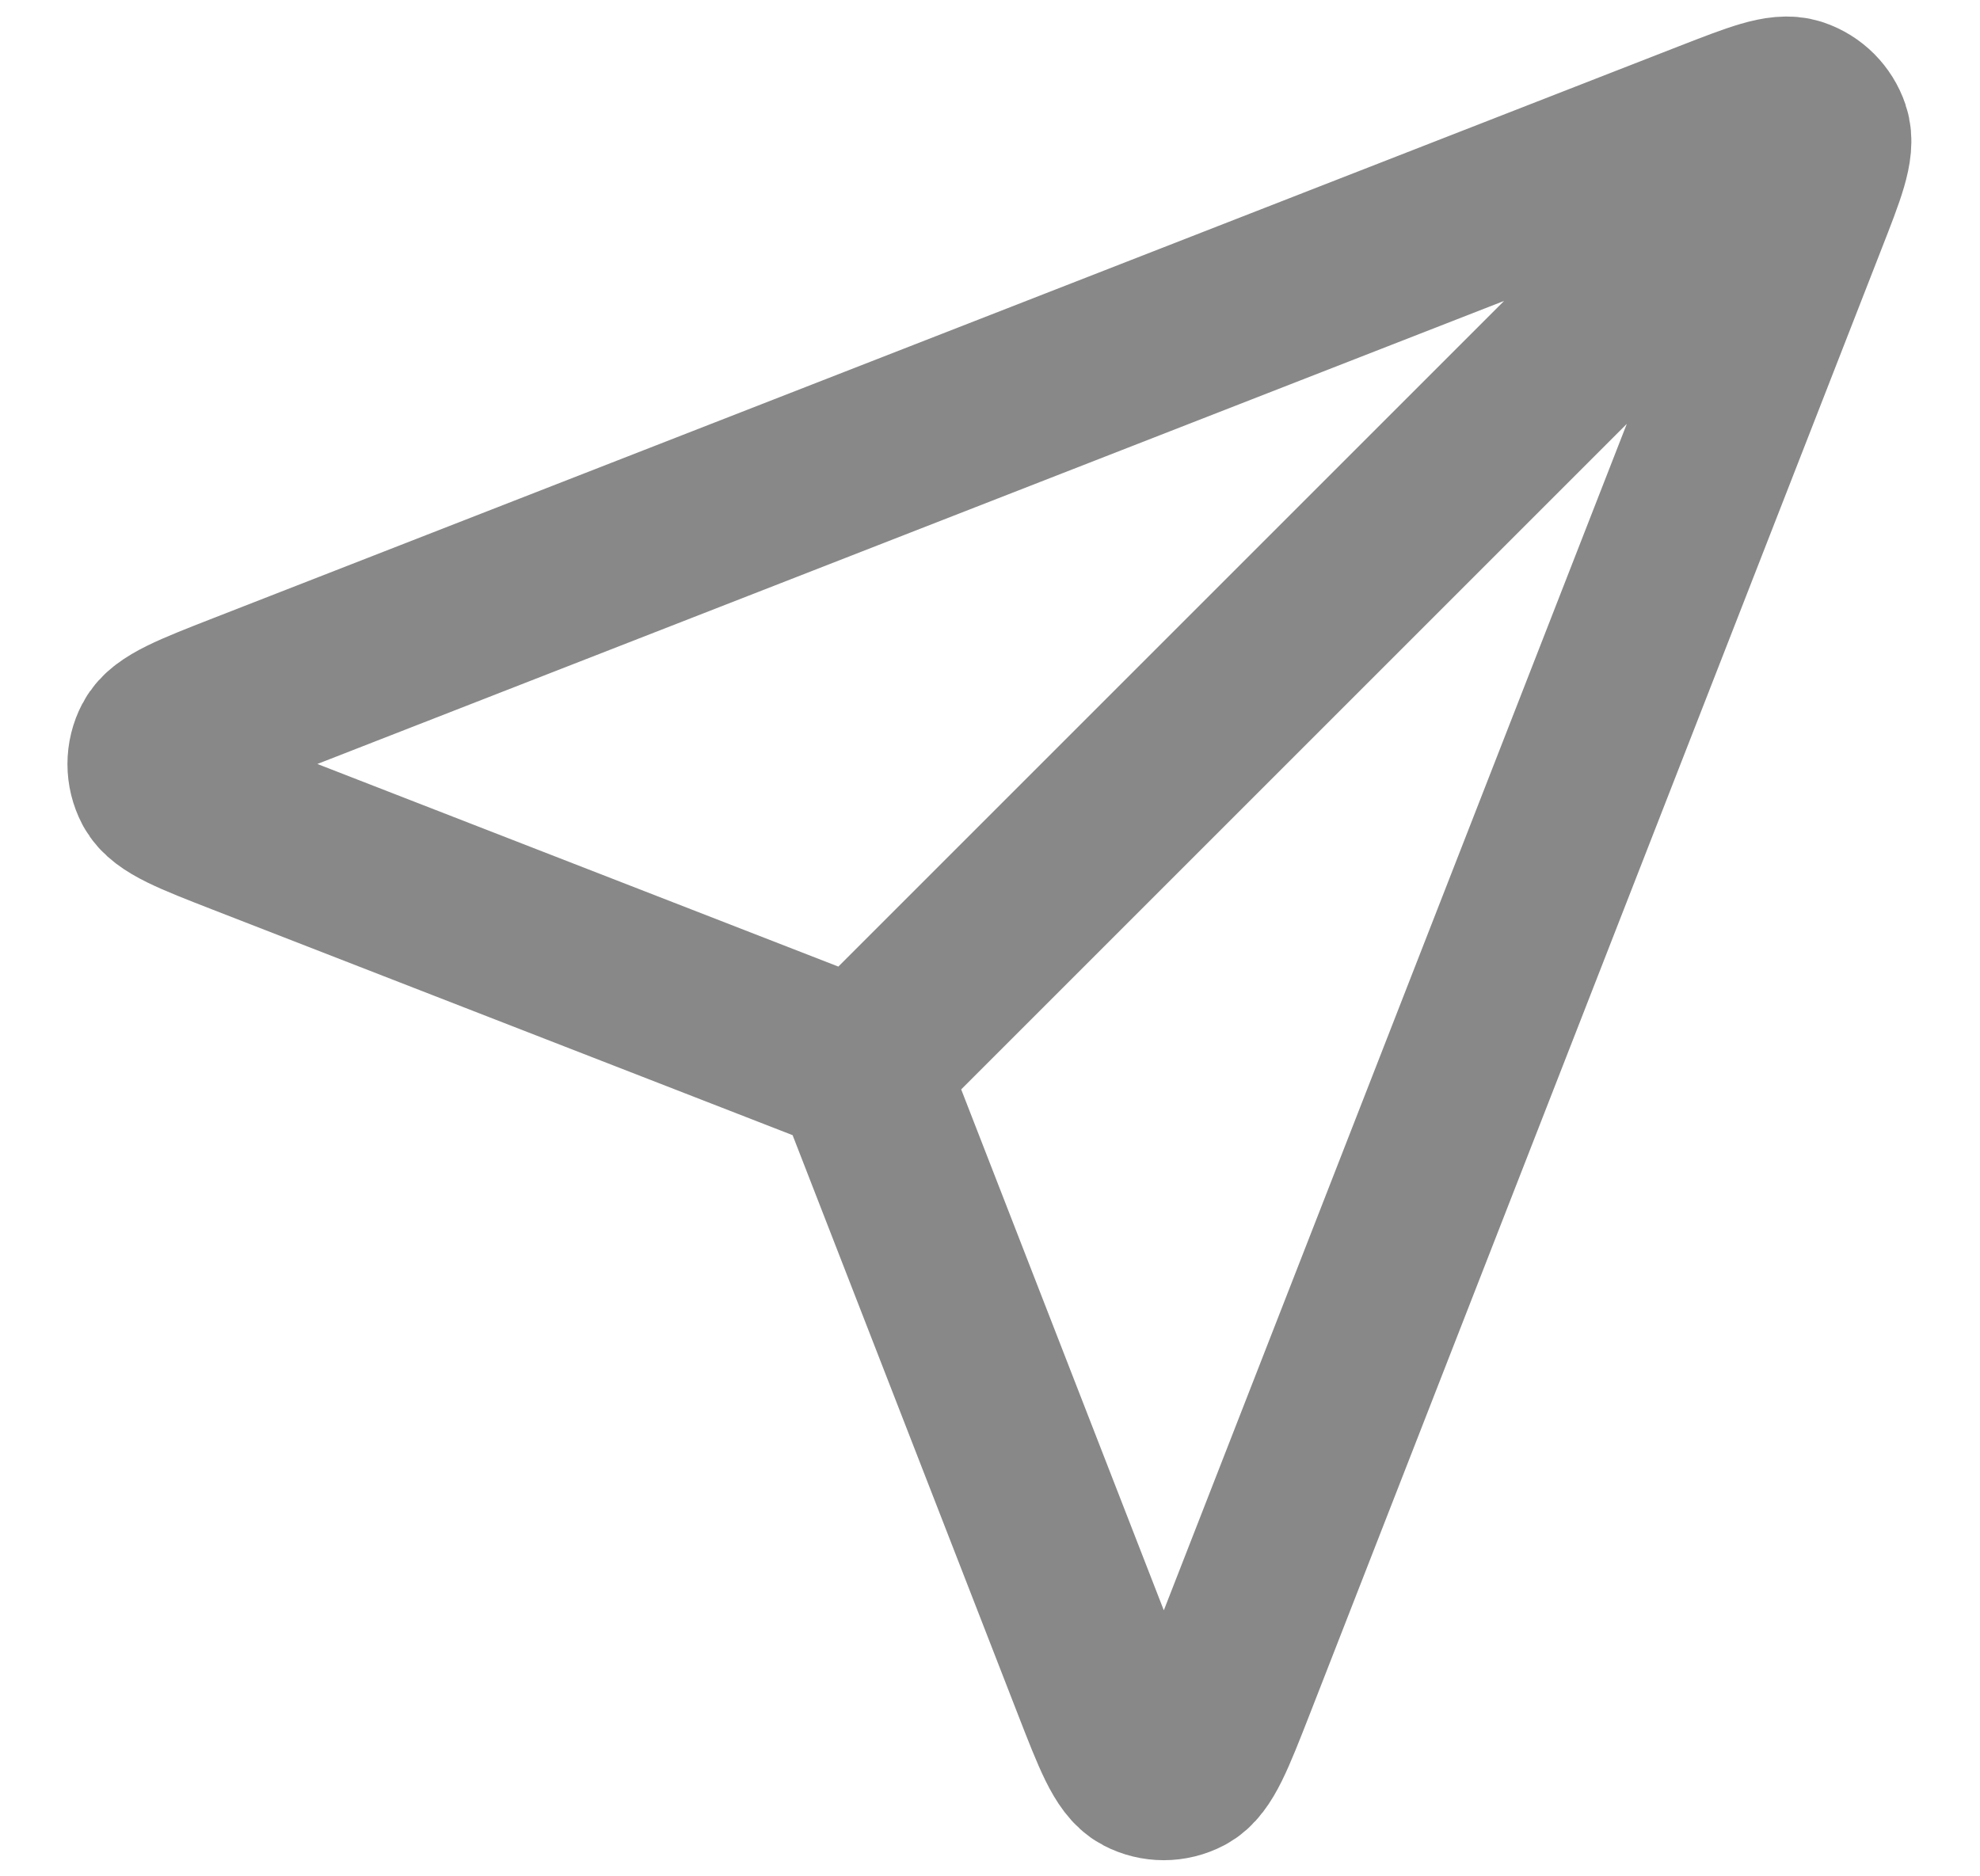
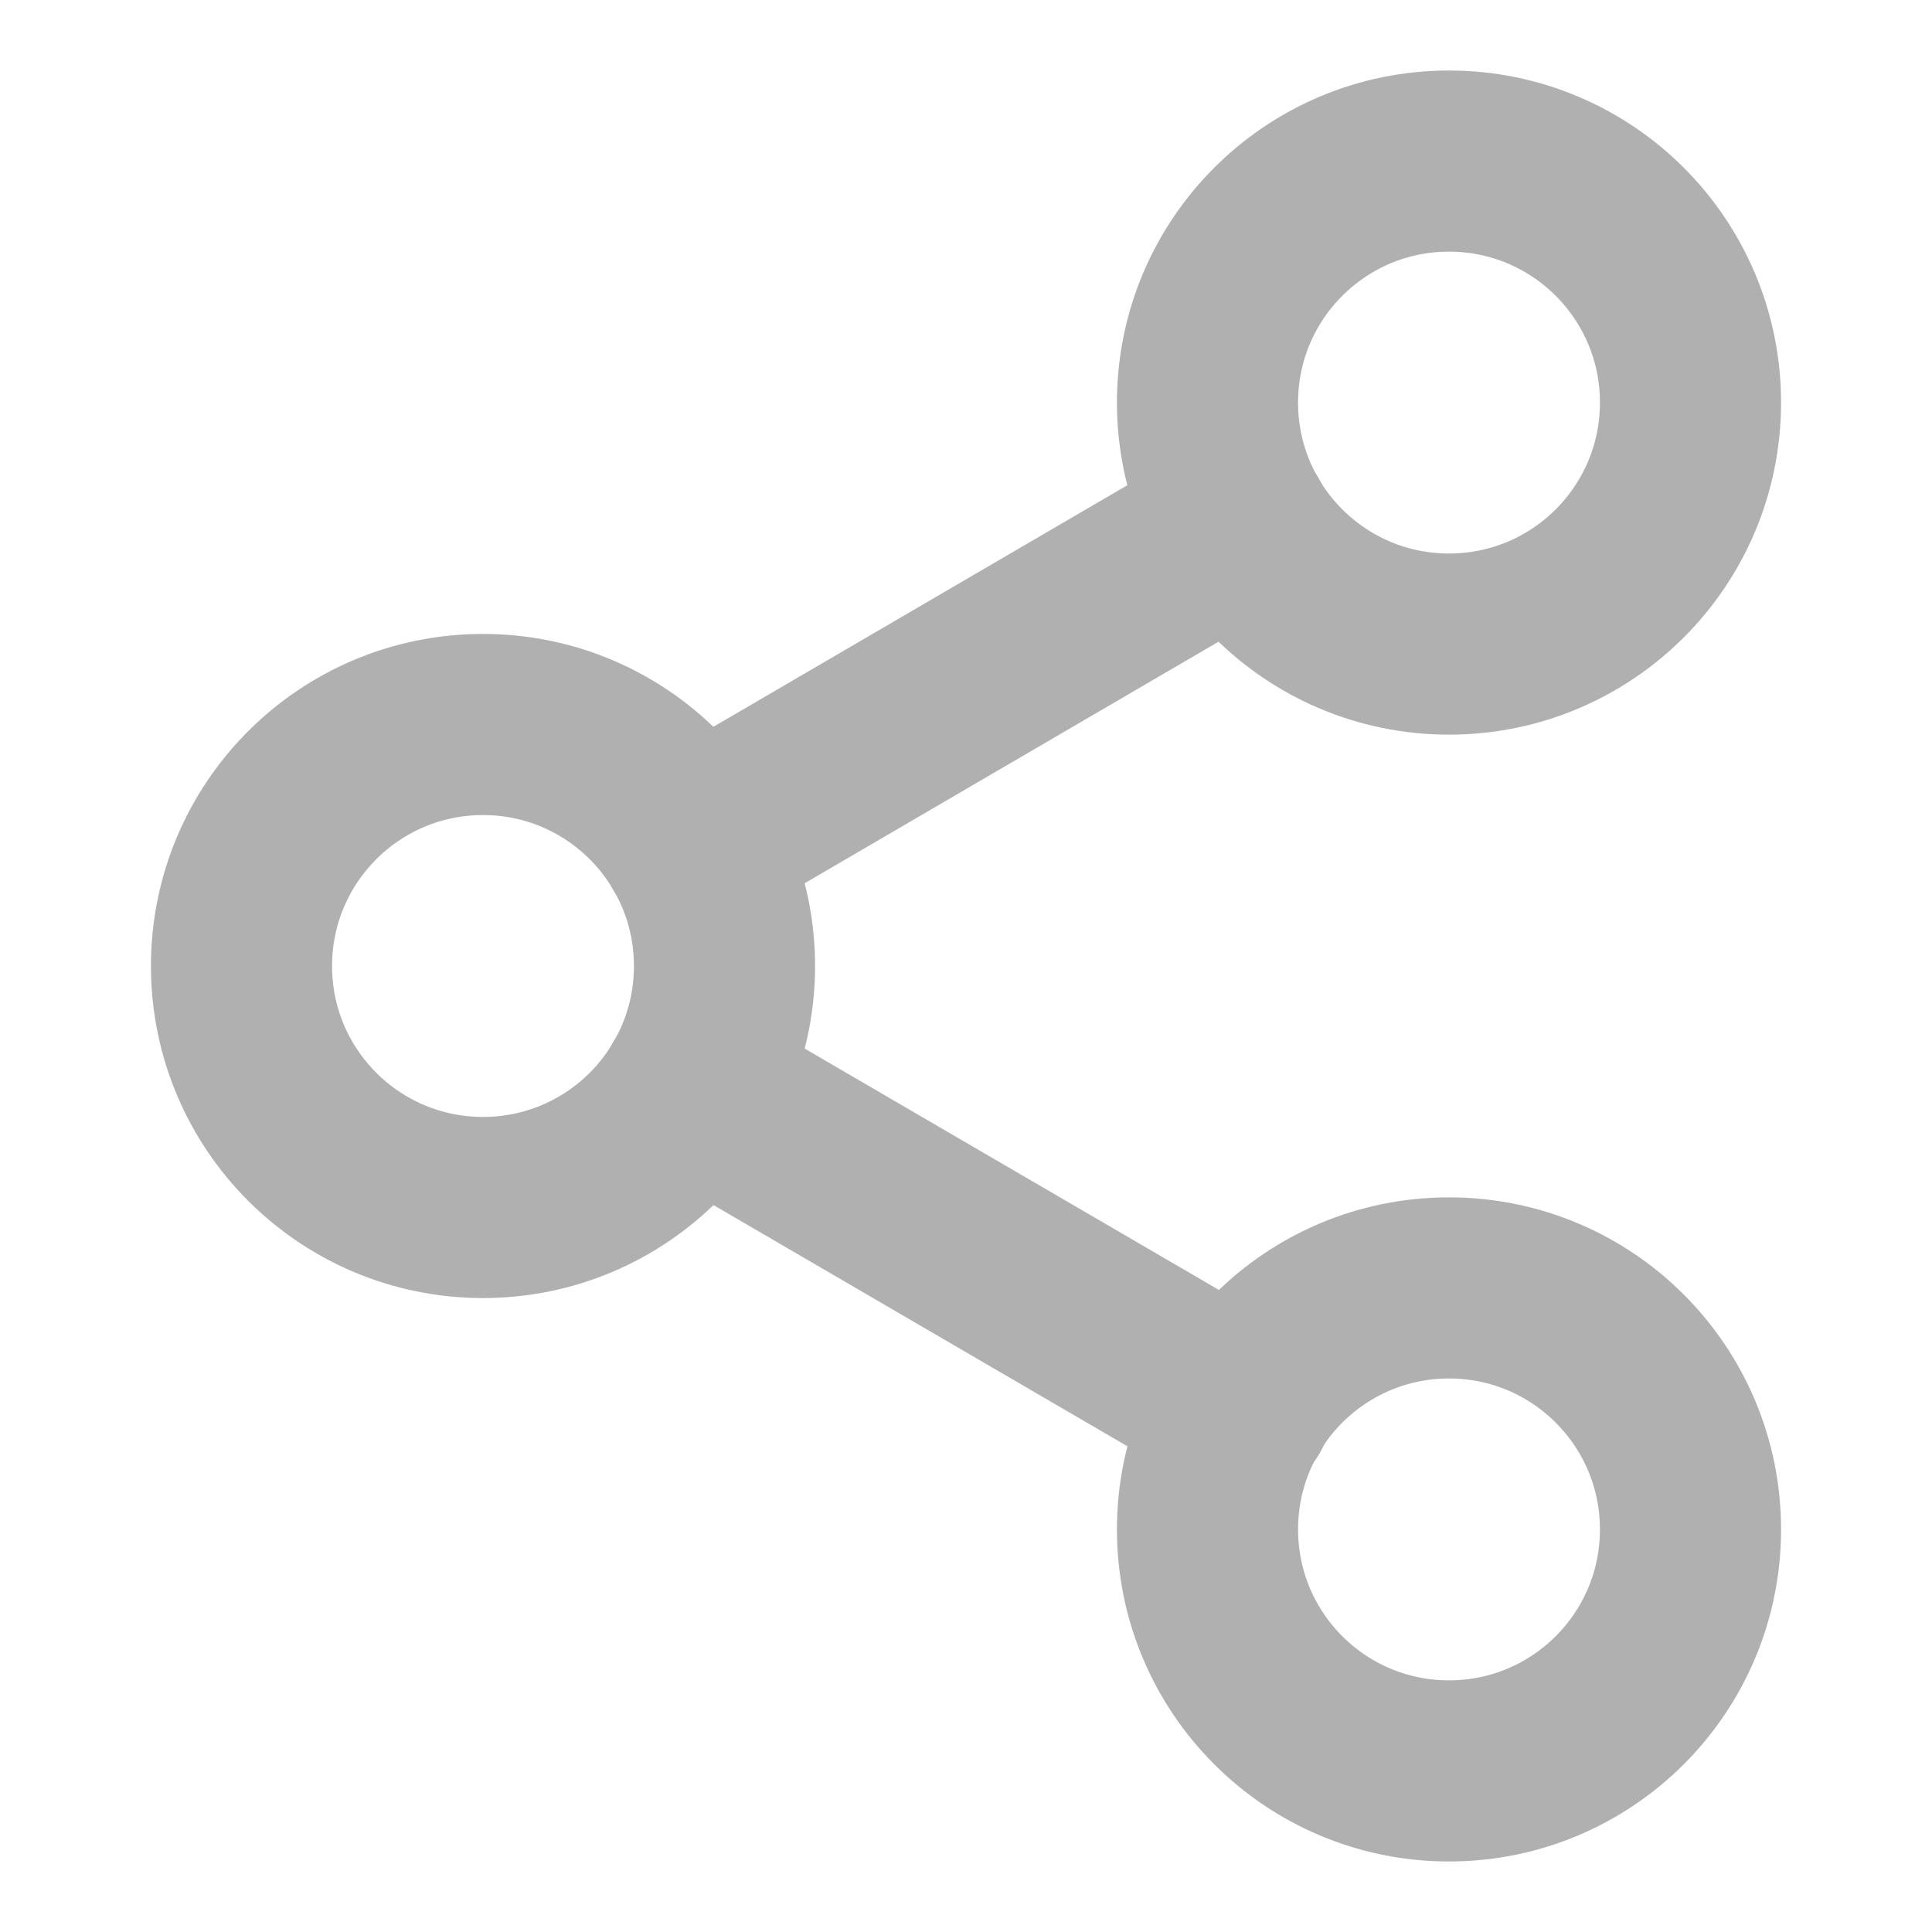
- <svg xmlns="http://www.w3.org/2000/svg" width="19" height="18" viewBox="0 0 19 18" fill="none">
-   <path d="M8.25 10.25L17 1.5M8.356 10.524L10.546 16.155C10.739 16.651 10.836 16.899 10.975 16.972C11.095 17.035 11.239 17.035 11.359 16.972C11.498 16.9 11.595 16.652 11.789 16.156L17.28 2.083C17.455 1.635 17.543 1.411 17.495 1.268C17.453 1.144 17.356 1.047 17.232 1.005C17.089 0.957 16.865 1.045 16.417 1.219L2.344 6.711C1.848 6.905 1.6 7.002 1.528 7.141C1.465 7.261 1.465 7.405 1.528 7.525C1.601 7.664 1.849 7.761 2.345 7.954L7.976 10.144C8.077 10.183 8.127 10.203 8.17 10.233C8.207 10.26 8.24 10.293 8.267 10.33C8.297 10.373 8.317 10.423 8.356 10.524Z" stroke="#888888" stroke-width="1.667" stroke-linecap="round" stroke-linejoin="round" />
+ <svg xmlns="http://www.w3.org/2000/svg" width="16" height="16" viewBox="0 0 16 16" fill="none">
+   <g id="Frame">
+     <path id="Vector" d="M12 5.334C13.105 5.334 14 4.439 14 3.334C14 2.229 13.105 1.334 12 1.334C10.895 1.334 10 2.229 10 3.334C10 4.439 10.895 5.334 12 5.334Z" stroke="#B0B0B0" stroke-width="1.5" stroke-linecap="round" stroke-linejoin="round" />
+     <path id="Vector_2" d="M4 10C5.105 10 6 9.105 6 8C6 6.895 5.105 6 4 6C2.895 6 2 6.895 2 8C2 9.105 2.895 10 4 10Z" stroke="#B0B0B0" stroke-width="1.5" stroke-linecap="round" stroke-linejoin="round" />
+     <path id="Vector_3" d="M12 14.666C13.105 14.666 14 13.771 14 12.666C14 11.561 13.105 10.666 12 10.666C10.895 10.666 10 11.561 10 12.666C10 13.771 10.895 14.666 12 14.666Z" stroke="#B0B0B0" stroke-width="1.5" stroke-linecap="round" stroke-linejoin="round" />
+     <path id="Vector_4" d="M5.727 9.006L10.28 11.659" stroke="#B0B0B0" stroke-width="1.5" stroke-linecap="round" stroke-linejoin="round" />
+     <path id="Vector_5" d="M10.273 4.34L5.727 6.993" stroke="#B0B0B0" stroke-width="1.5" stroke-linecap="round" stroke-linejoin="round" />
+   </g>
</svg>
